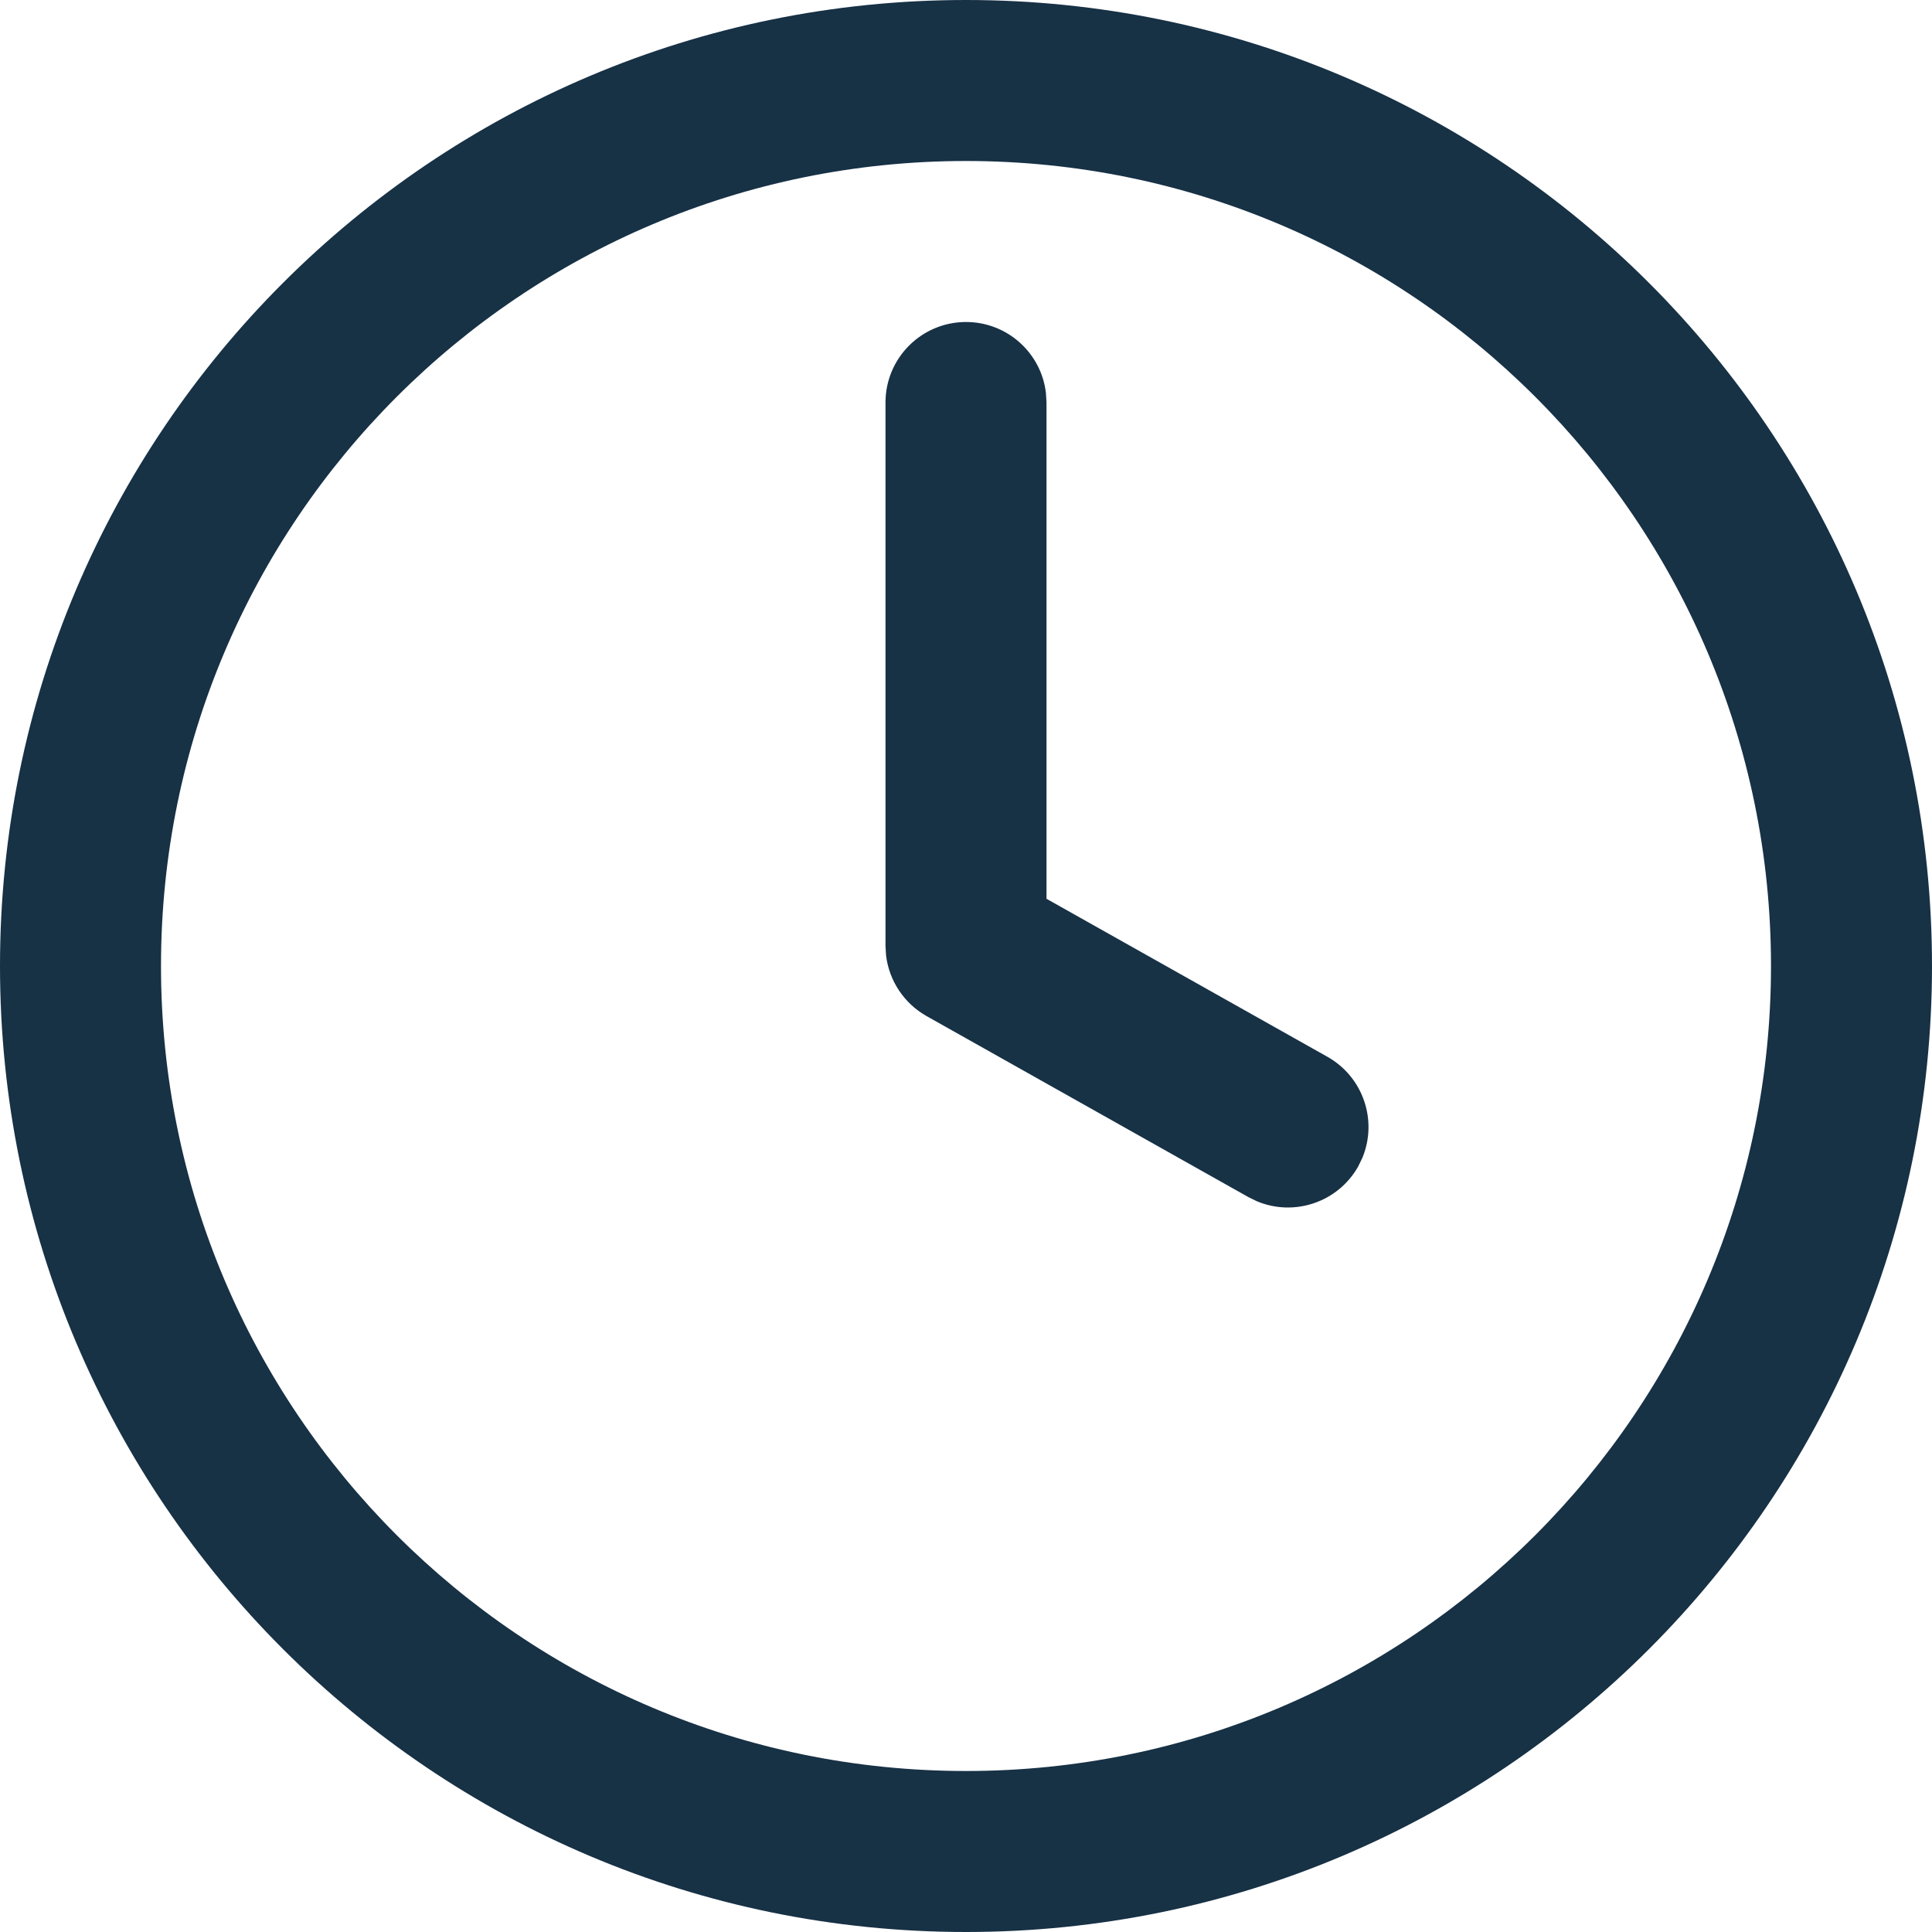
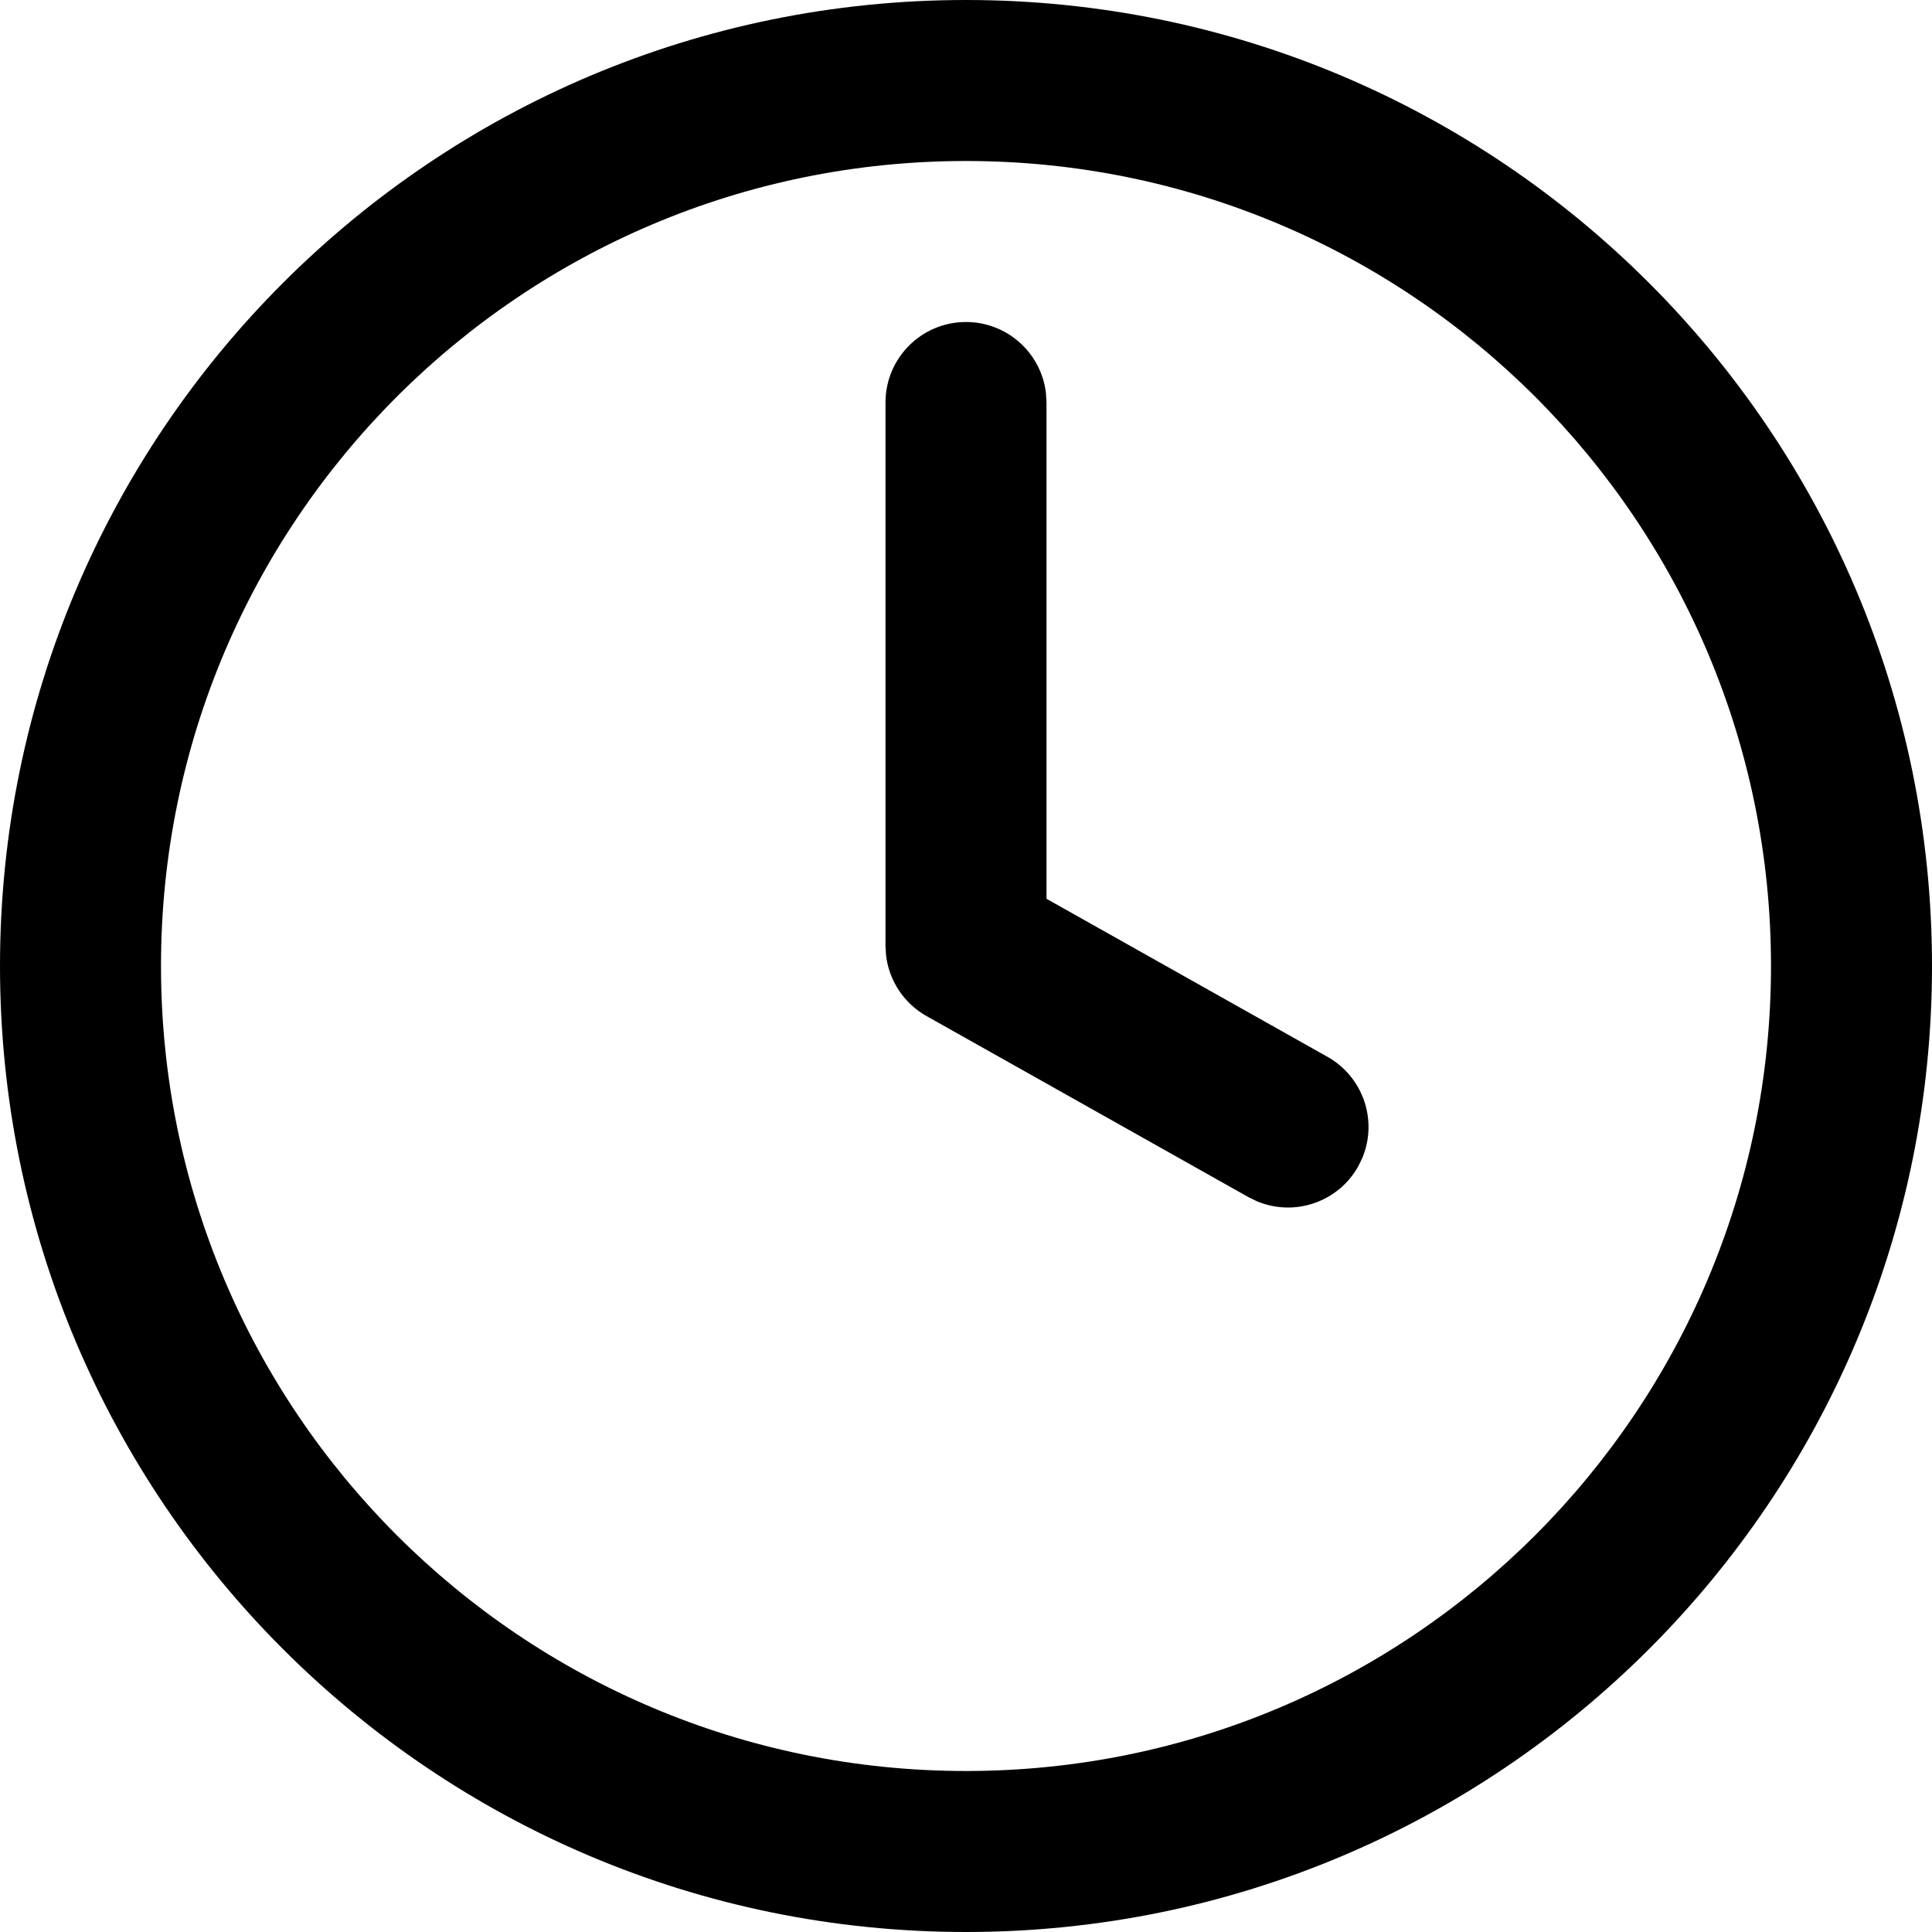
- <svg xmlns="http://www.w3.org/2000/svg" width="24px" height="24px" viewBox="0 0 24 24" version="1.1">
-   <g id="Iconography" stroke="none" stroke-width="1" fill="none" fill-rule="evenodd">
-     <g transform="translate(-256, -373)" fill="#173145" id="Group">
-       <g transform="translate(256, 373)" id="Shape">
-         <path d="M12,0 C18.627,0 24,5.373 24,12 C24,18.627 18.627,24 12,24 C5.373,24 0,18.627 0,12 C0,5.373 5.373,0 12,0 Z M12,2 C6.477,2 2,6.477 2,12 C2,17.523 6.477,22 12,22 C17.523,22 22,17.523 22,12 C22,6.477 17.523,2 12,2 Z M12,4 C12.513,4 12.936,4.386 12.993,4.883 L13,5 L13,11.165 L16.49,13.128 C16.937,13.38 17.116,13.924 16.923,14.385 L16.872,14.49 C16.62,14.937 16.076,15.116 15.615,14.923 L15.51,14.872 L11.51,12.622 C11.23,12.464 11.045,12.183 11.007,11.869 L11,11.75 L11,5 C11,4.448 11.448,4 12,4 Z" />
-       </g>
-     </g>
-   </g>
+ <svg xmlns="http://www.w3.org/2000/svg" width="24" height="24">
+   <path d="M12 0c6.627 0 12 5.373 12 12s-5.373 12-12 12S0 18.627 0 12 5.373 0 12 0zm0 2C6.477 2 2 6.477 2 12s4.477 10 10 10 10-4.477 10-10S17.523 2 12 2zm0 2a1 1 0 01.993.883L13 5v6.165l3.49 1.963a1 1 0 01.433 1.257l-.051.105a1 1 0 01-1.257.433l-.105-.051-4-2.25a1 1 0 01-.503-.753L11 11.75V5a1 1 0 011-1z" />
</svg>
